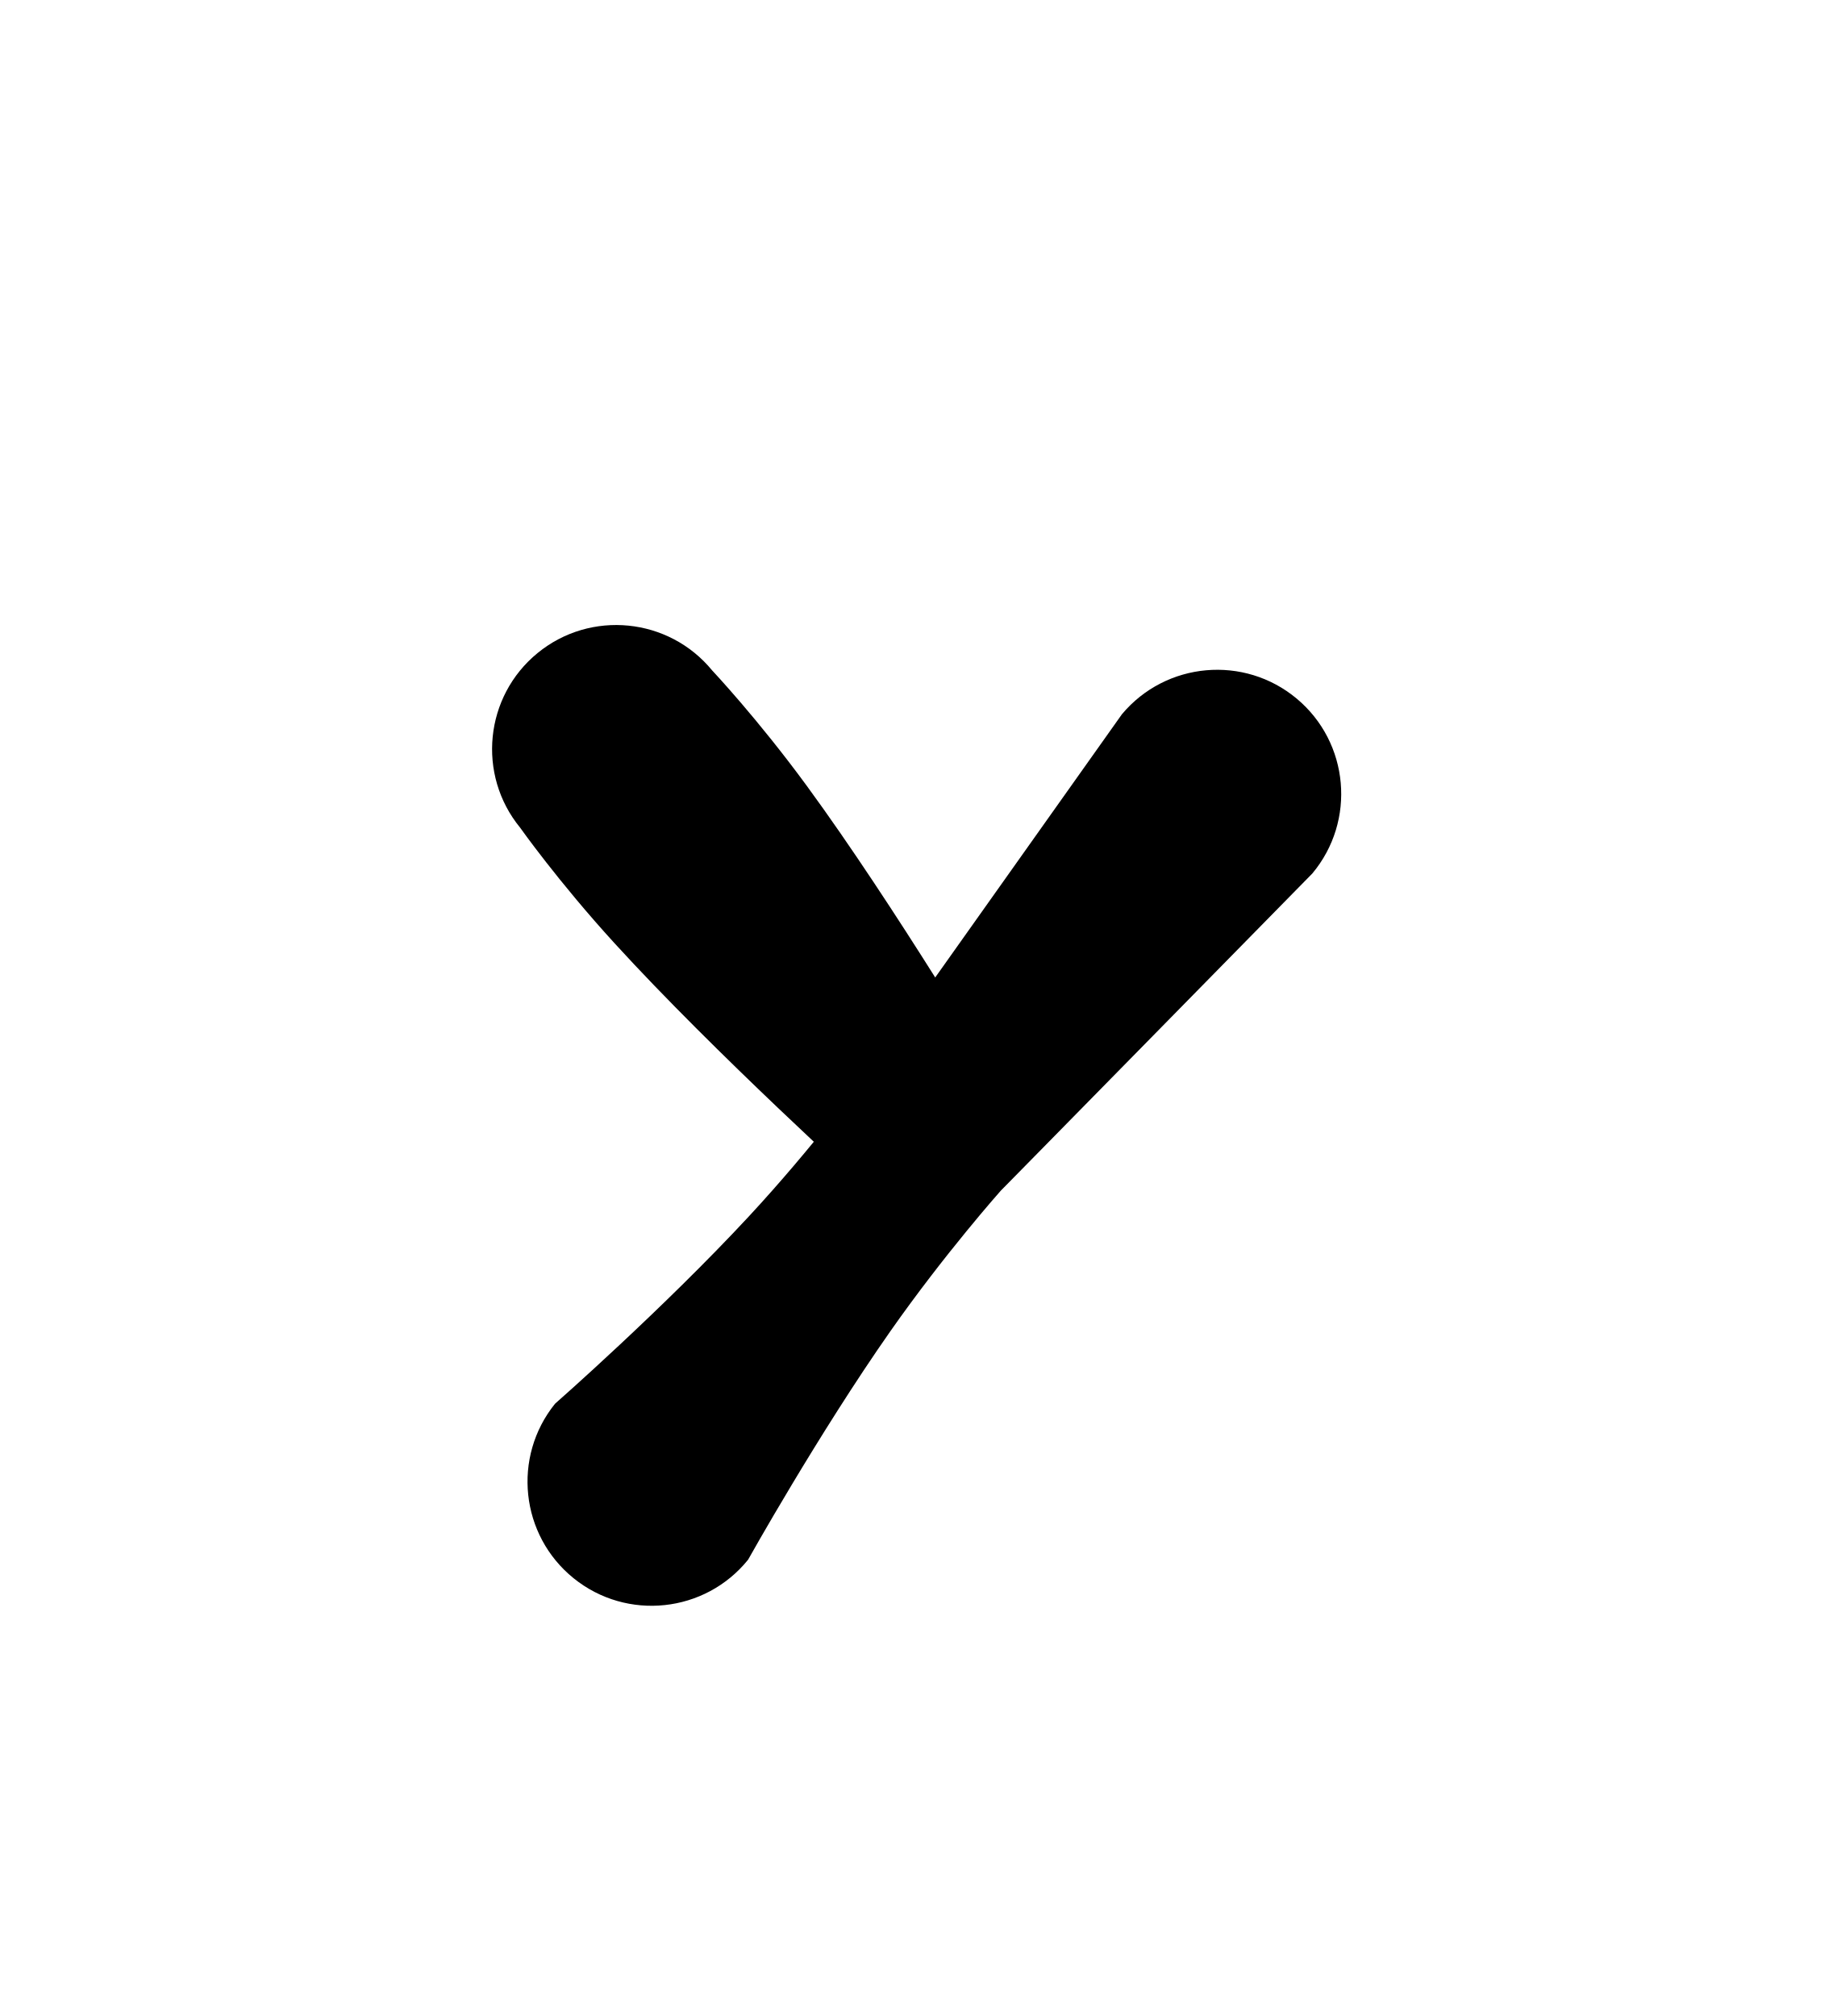
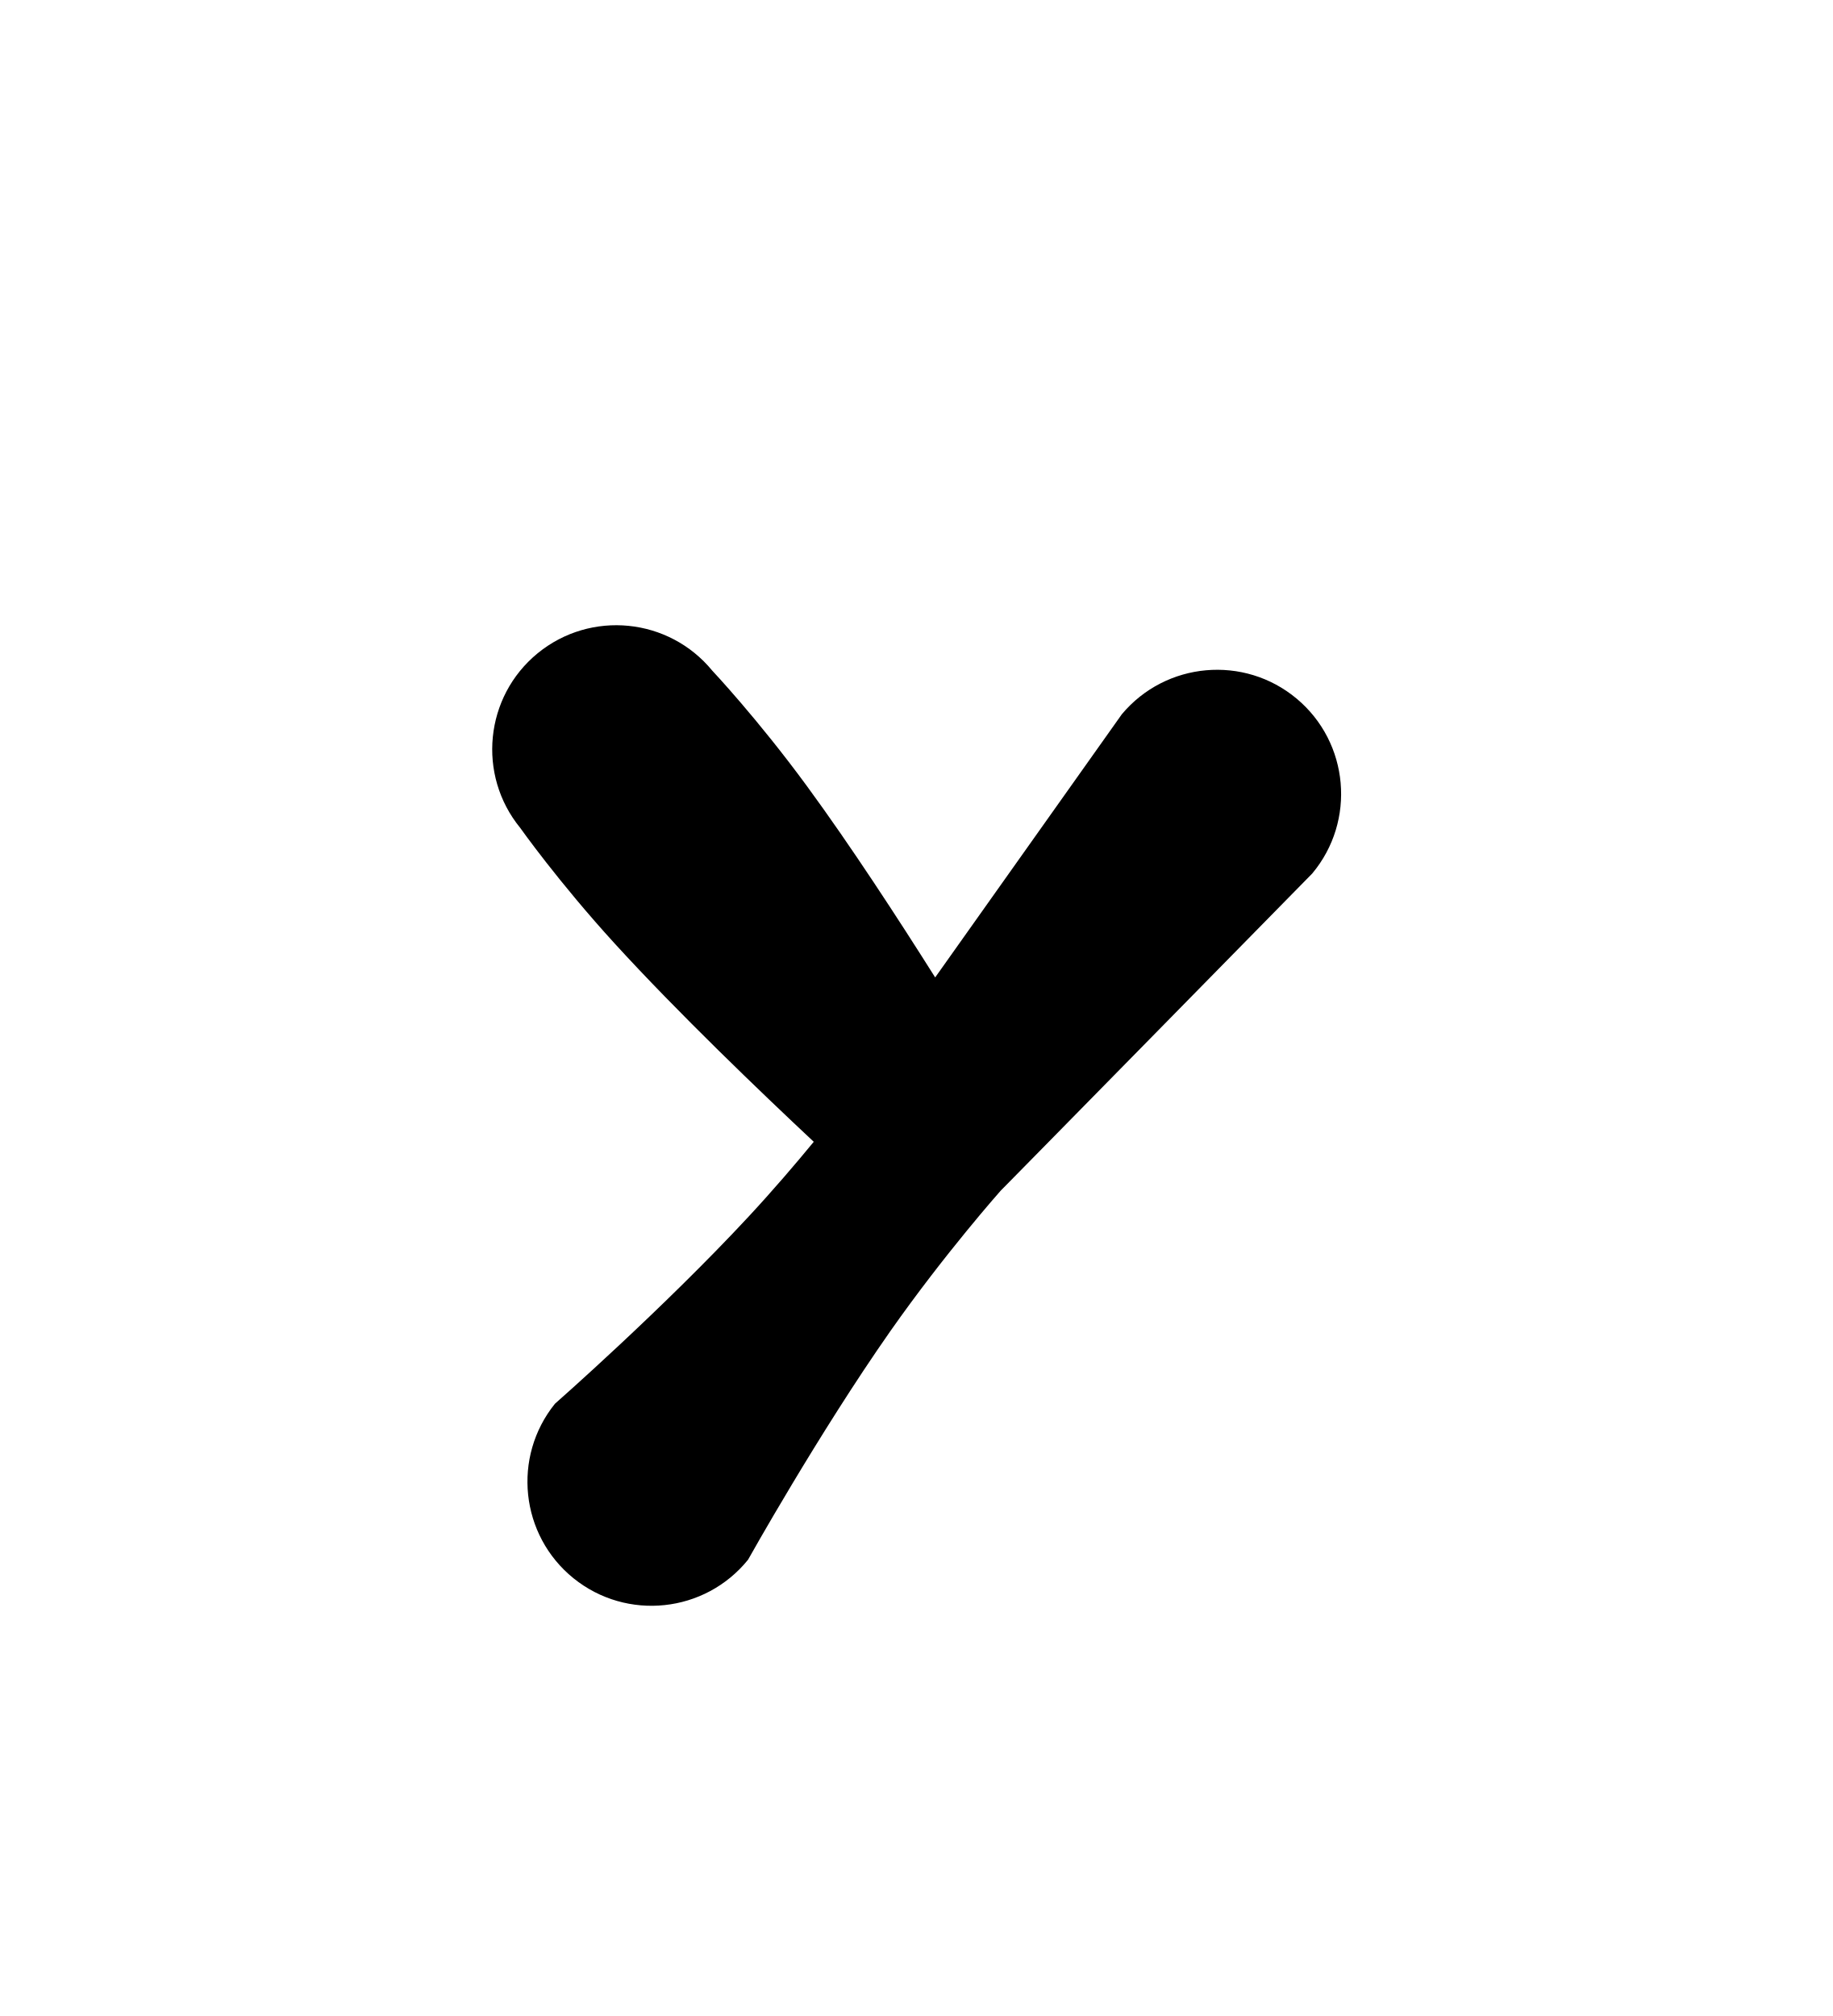
<svg xmlns="http://www.w3.org/2000/svg" clip-rule="evenodd" fill-rule="evenodd" stroke-linejoin="round" stroke-miterlimit="2" version="1.1" viewBox="0 0 200 220" xml:space="preserve">
  <g transform="translate(-2200 -660)">
-     <g transform="matrix(-.62246 0 0 .62246 3110.9 441.49)">
-       <path d="m1266.7 476.26 45.23 63.764c0.06 0.067 0.11 0.134 0.17 0.202 0 0 8.69 11.868 19.99 24.055 15.03 16.204 33.99 32.854 33.99 32.854 7.54 9.339 6.09 23.048-3.25 30.595s-23.05 6.092-30.59-3.246c0 0-12.31-22.026-24.99-40.123-9.55-13.611-19.33-24.595-19.33-24.595 0.17 0.202-54.6-55.59-54.6-55.59-7.7-9.21-6.48-22.942 2.73-30.645 9.21-7.704 22.94-6.48 30.65 2.729z" />
-       <g transform="matrix(-1 0 0 -1 2640.7 1000.5)">
-         <path d="m1268.5 504.35s6.68-9.453 16.58-20.292c17.55-19.228 43.9-43.077 43.9-43.077 5.28-6.446 14.79-7.395 21.24-2.119 6.44 5.276 7.39 14.793 2.12 21.238 0 0-18.18 30.54-33.56 51.548-8.67 11.843-16.61 20.262-16.61 20.262-7.61 9.291-21.33 10.659-30.62 3.054s-10.66-21.323-3.05-30.614z" />
-       </g>
-     </g>
+     <path d="m2288.8 784.6c-1.99 2.423-4.42 5.264-7.08 8.133-9.36 10.086-21.16 20.451-21.16 20.451-4.69 5.812-3.79 14.346 2.02 19.044 5.82 4.697 14.35 3.792 19.05-2.021 0 0 7.66-13.71 15.55-24.975 5.95-8.472 12.03-15.31 12.03-15.31-0.1 0.126 33.99-34.603 33.99-34.603 4.79-5.732 4.03-14.28-1.7-19.075s-14.28-4.034-19.08 1.699l-20.37 28.72c-4.02-6.373-9.21-14.351-13.98-20.859-5.4-7.372-10.34-12.612-10.34-12.612-4.74-5.784-13.27-6.636-19.06-1.902-5.78 4.734-6.63 13.273-1.9 19.057 0 0 4.16 5.883 10.32 12.631 6.89 7.543 15.95 16.23 21.71 21.622z" />
  </g>
</svg>
